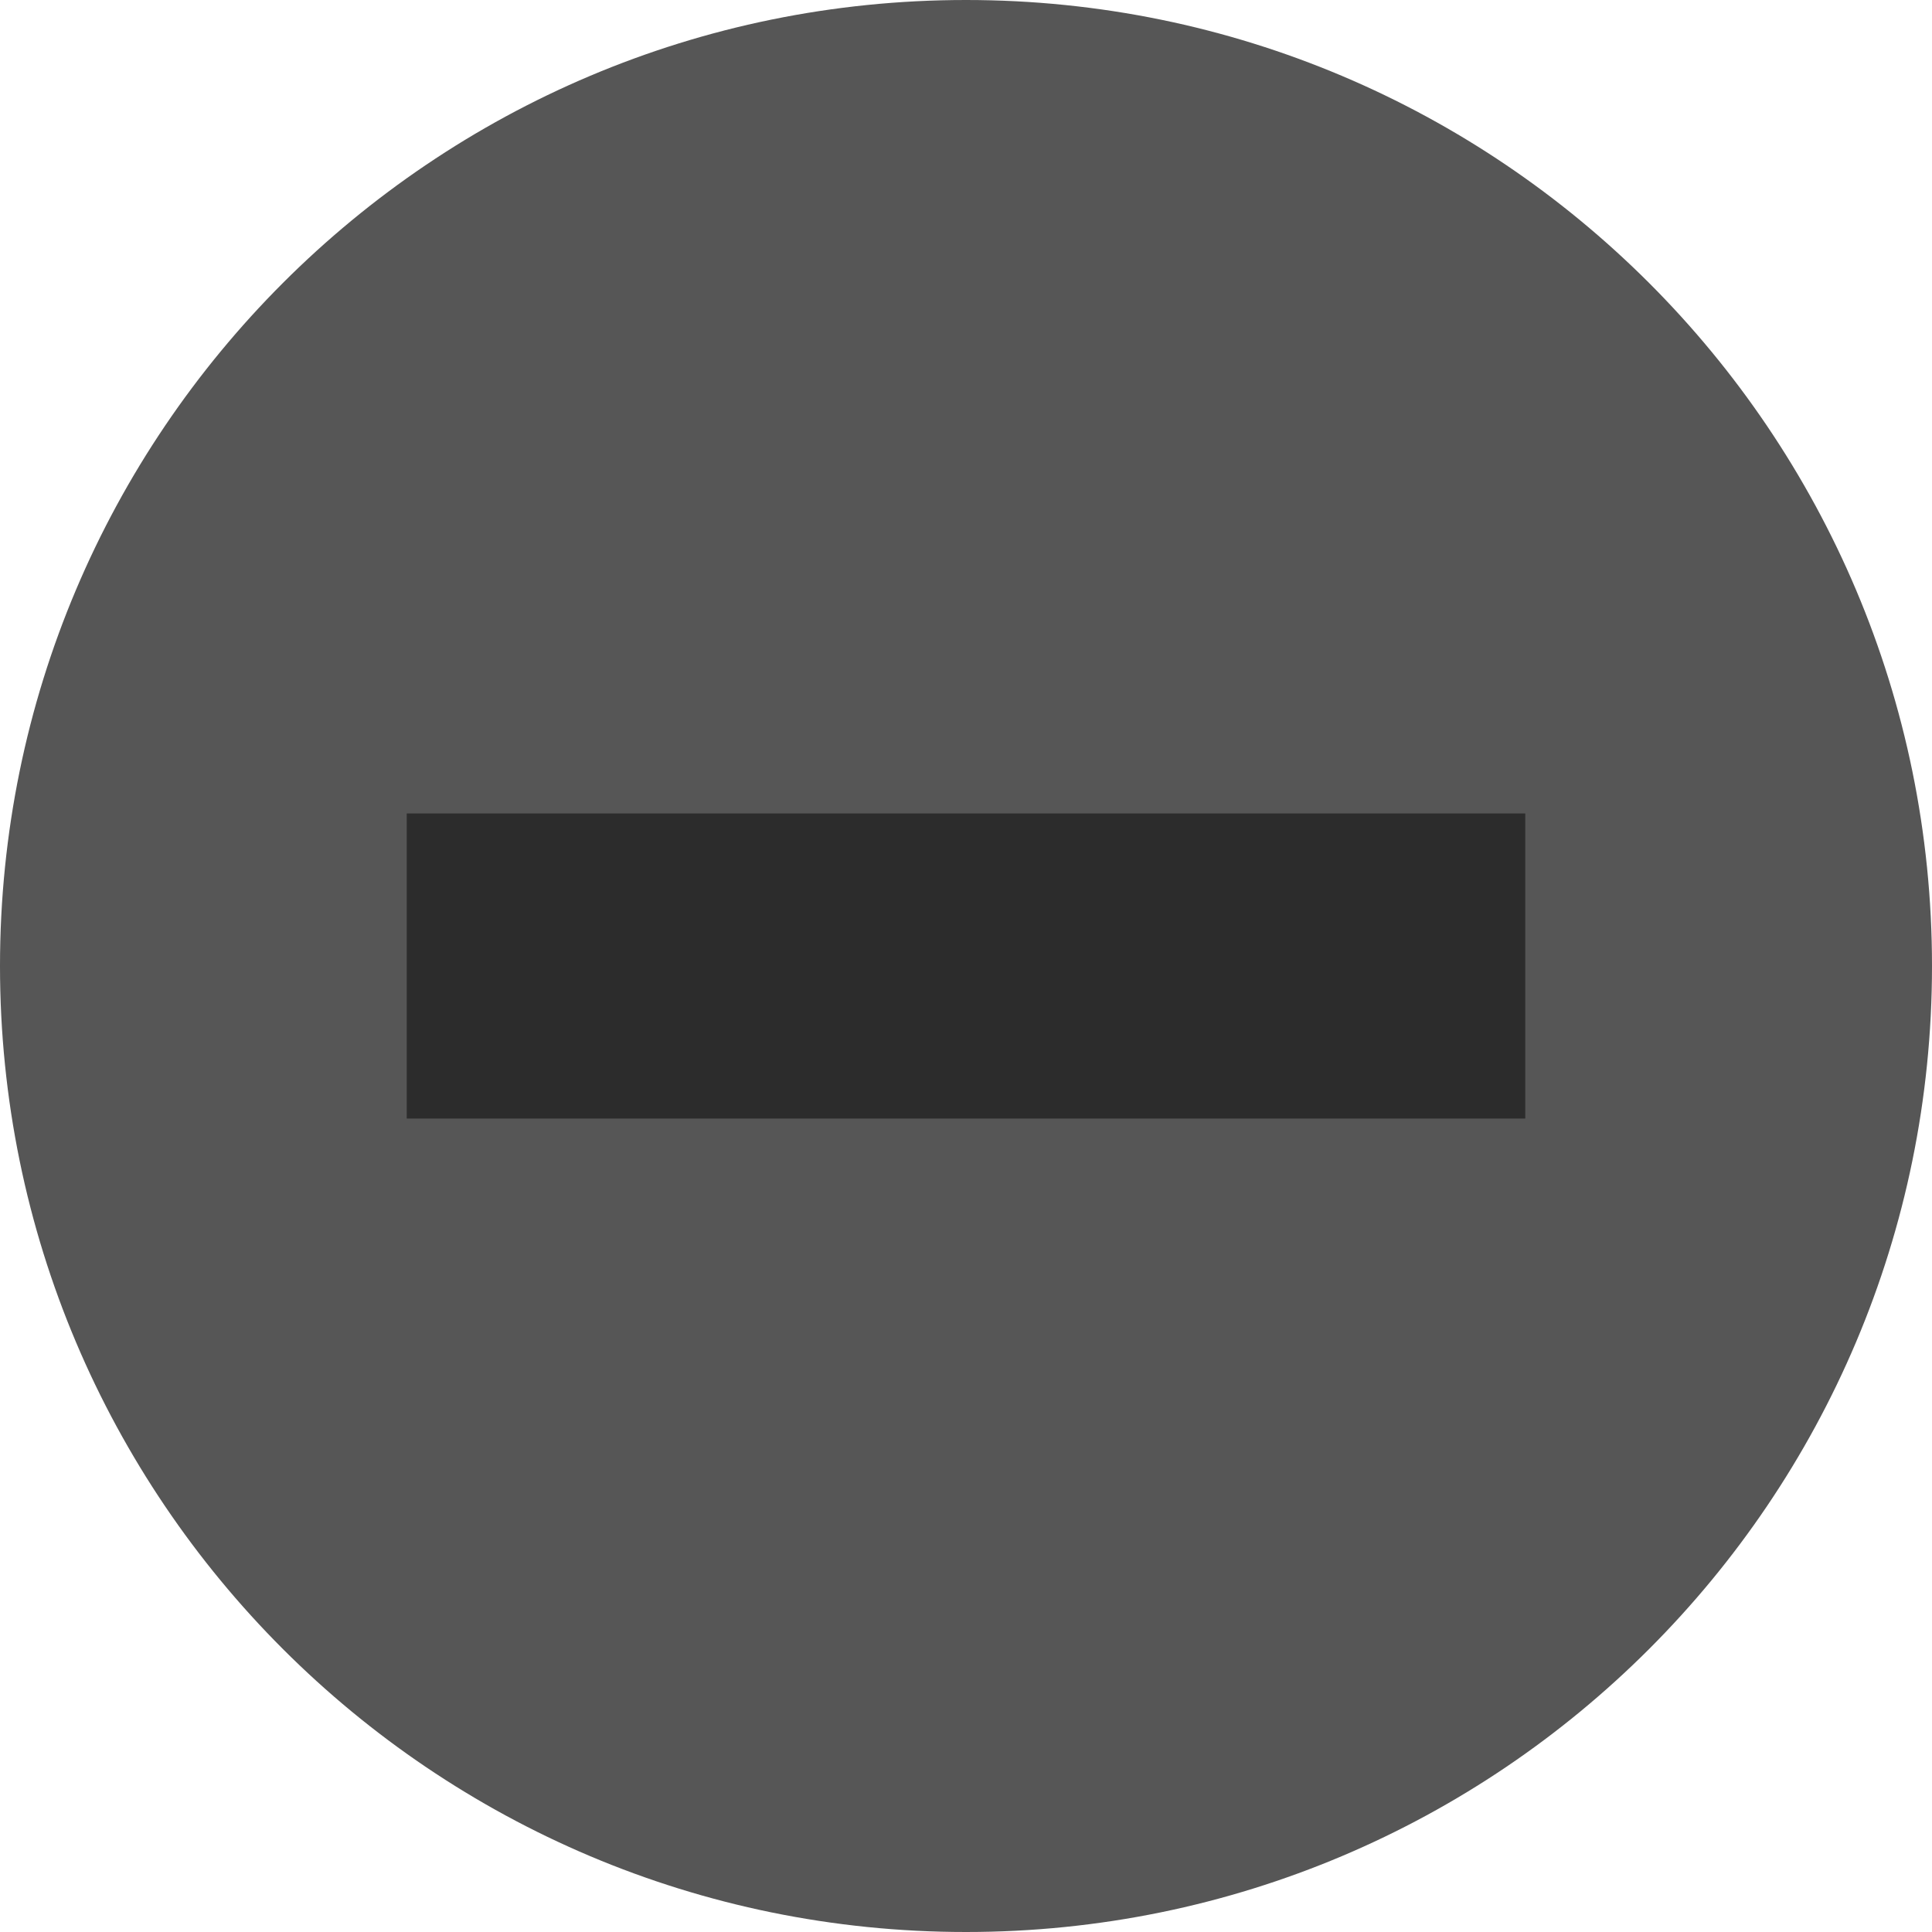
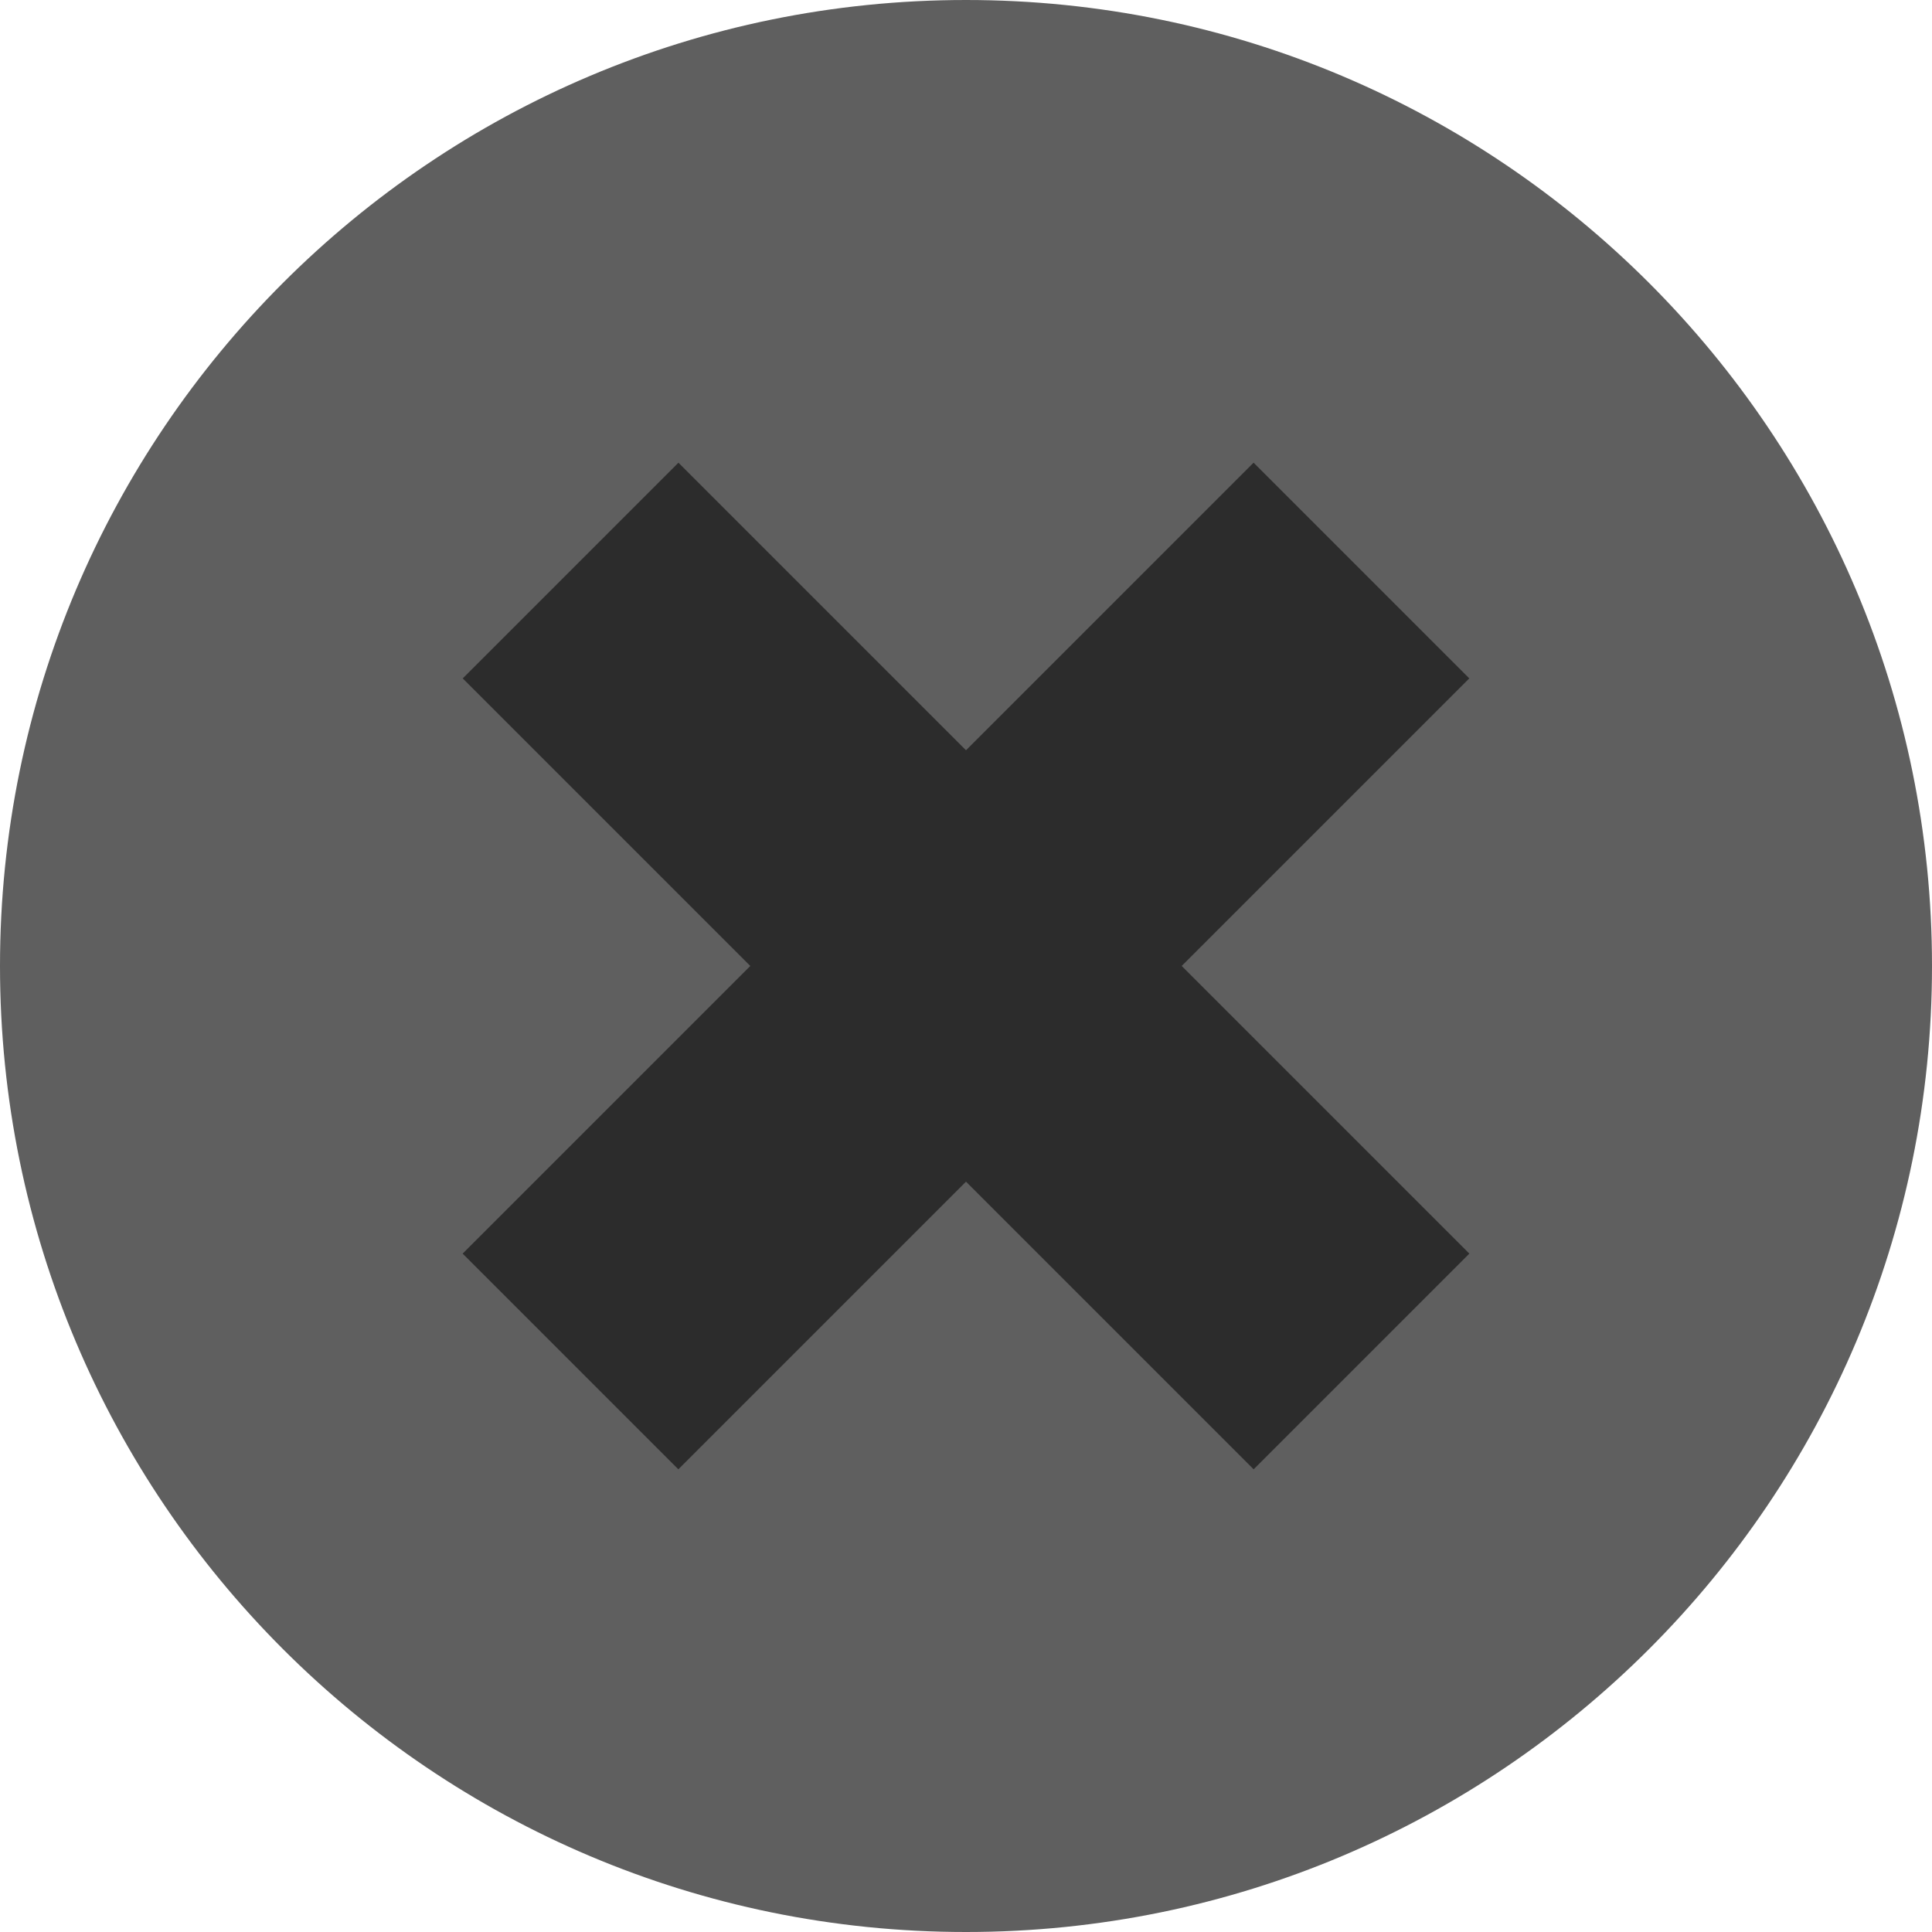
<svg xmlns="http://www.w3.org/2000/svg" width="19" height="19" viewBox="0 0 19 19" fill="none">
-   <circle cx="9.5" cy="9.5" r="9.5" fill="#565656" />
-   <rect x="4" y="8" width="11" height="3" fill="#2C2C2C" />
+   <circle cx="9.5" cy="9.5" r="9.5" fill="#5F5F5F" />
+   <rect x="4.55" y="12.328" width="11" height="3" transform="rotate(-45 4.55029 12.3284)" fill="#2C2C2C" />
+   <rect x="6.672" y="4.55" width="11" height="3" transform="rotate(45 6.67163 4.55026)" fill="#2C2C2C" />
</svg>
